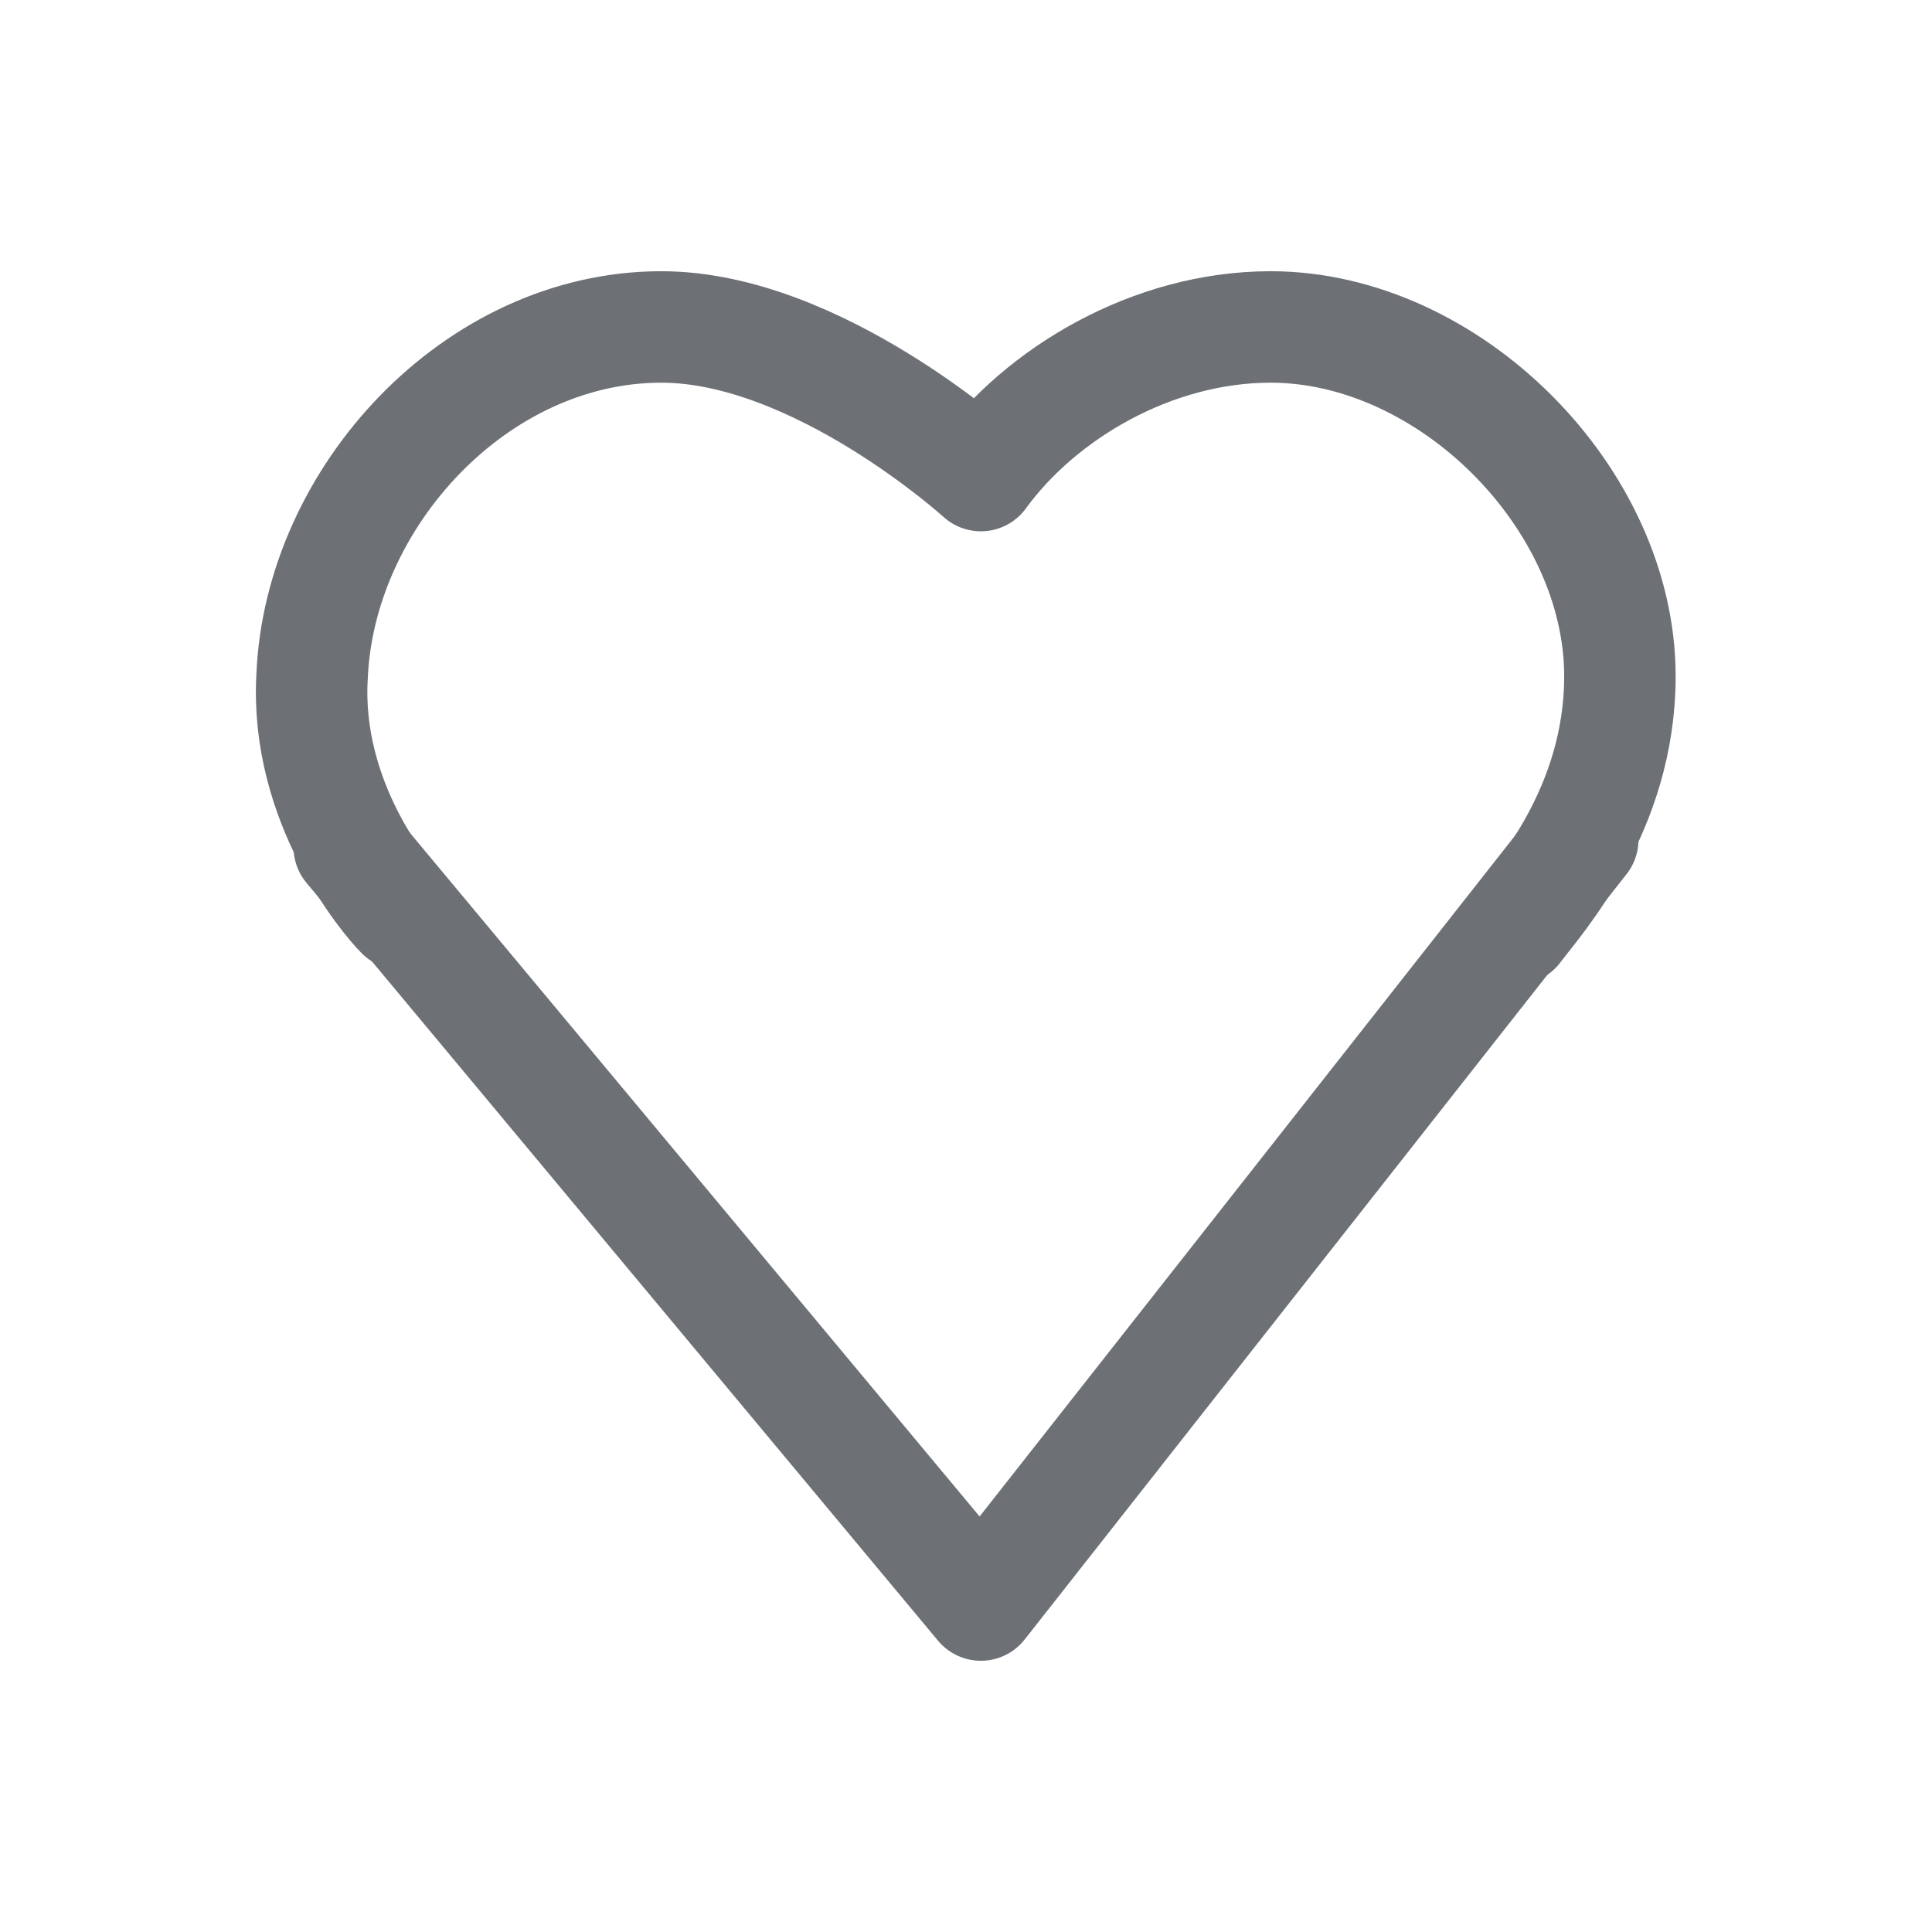
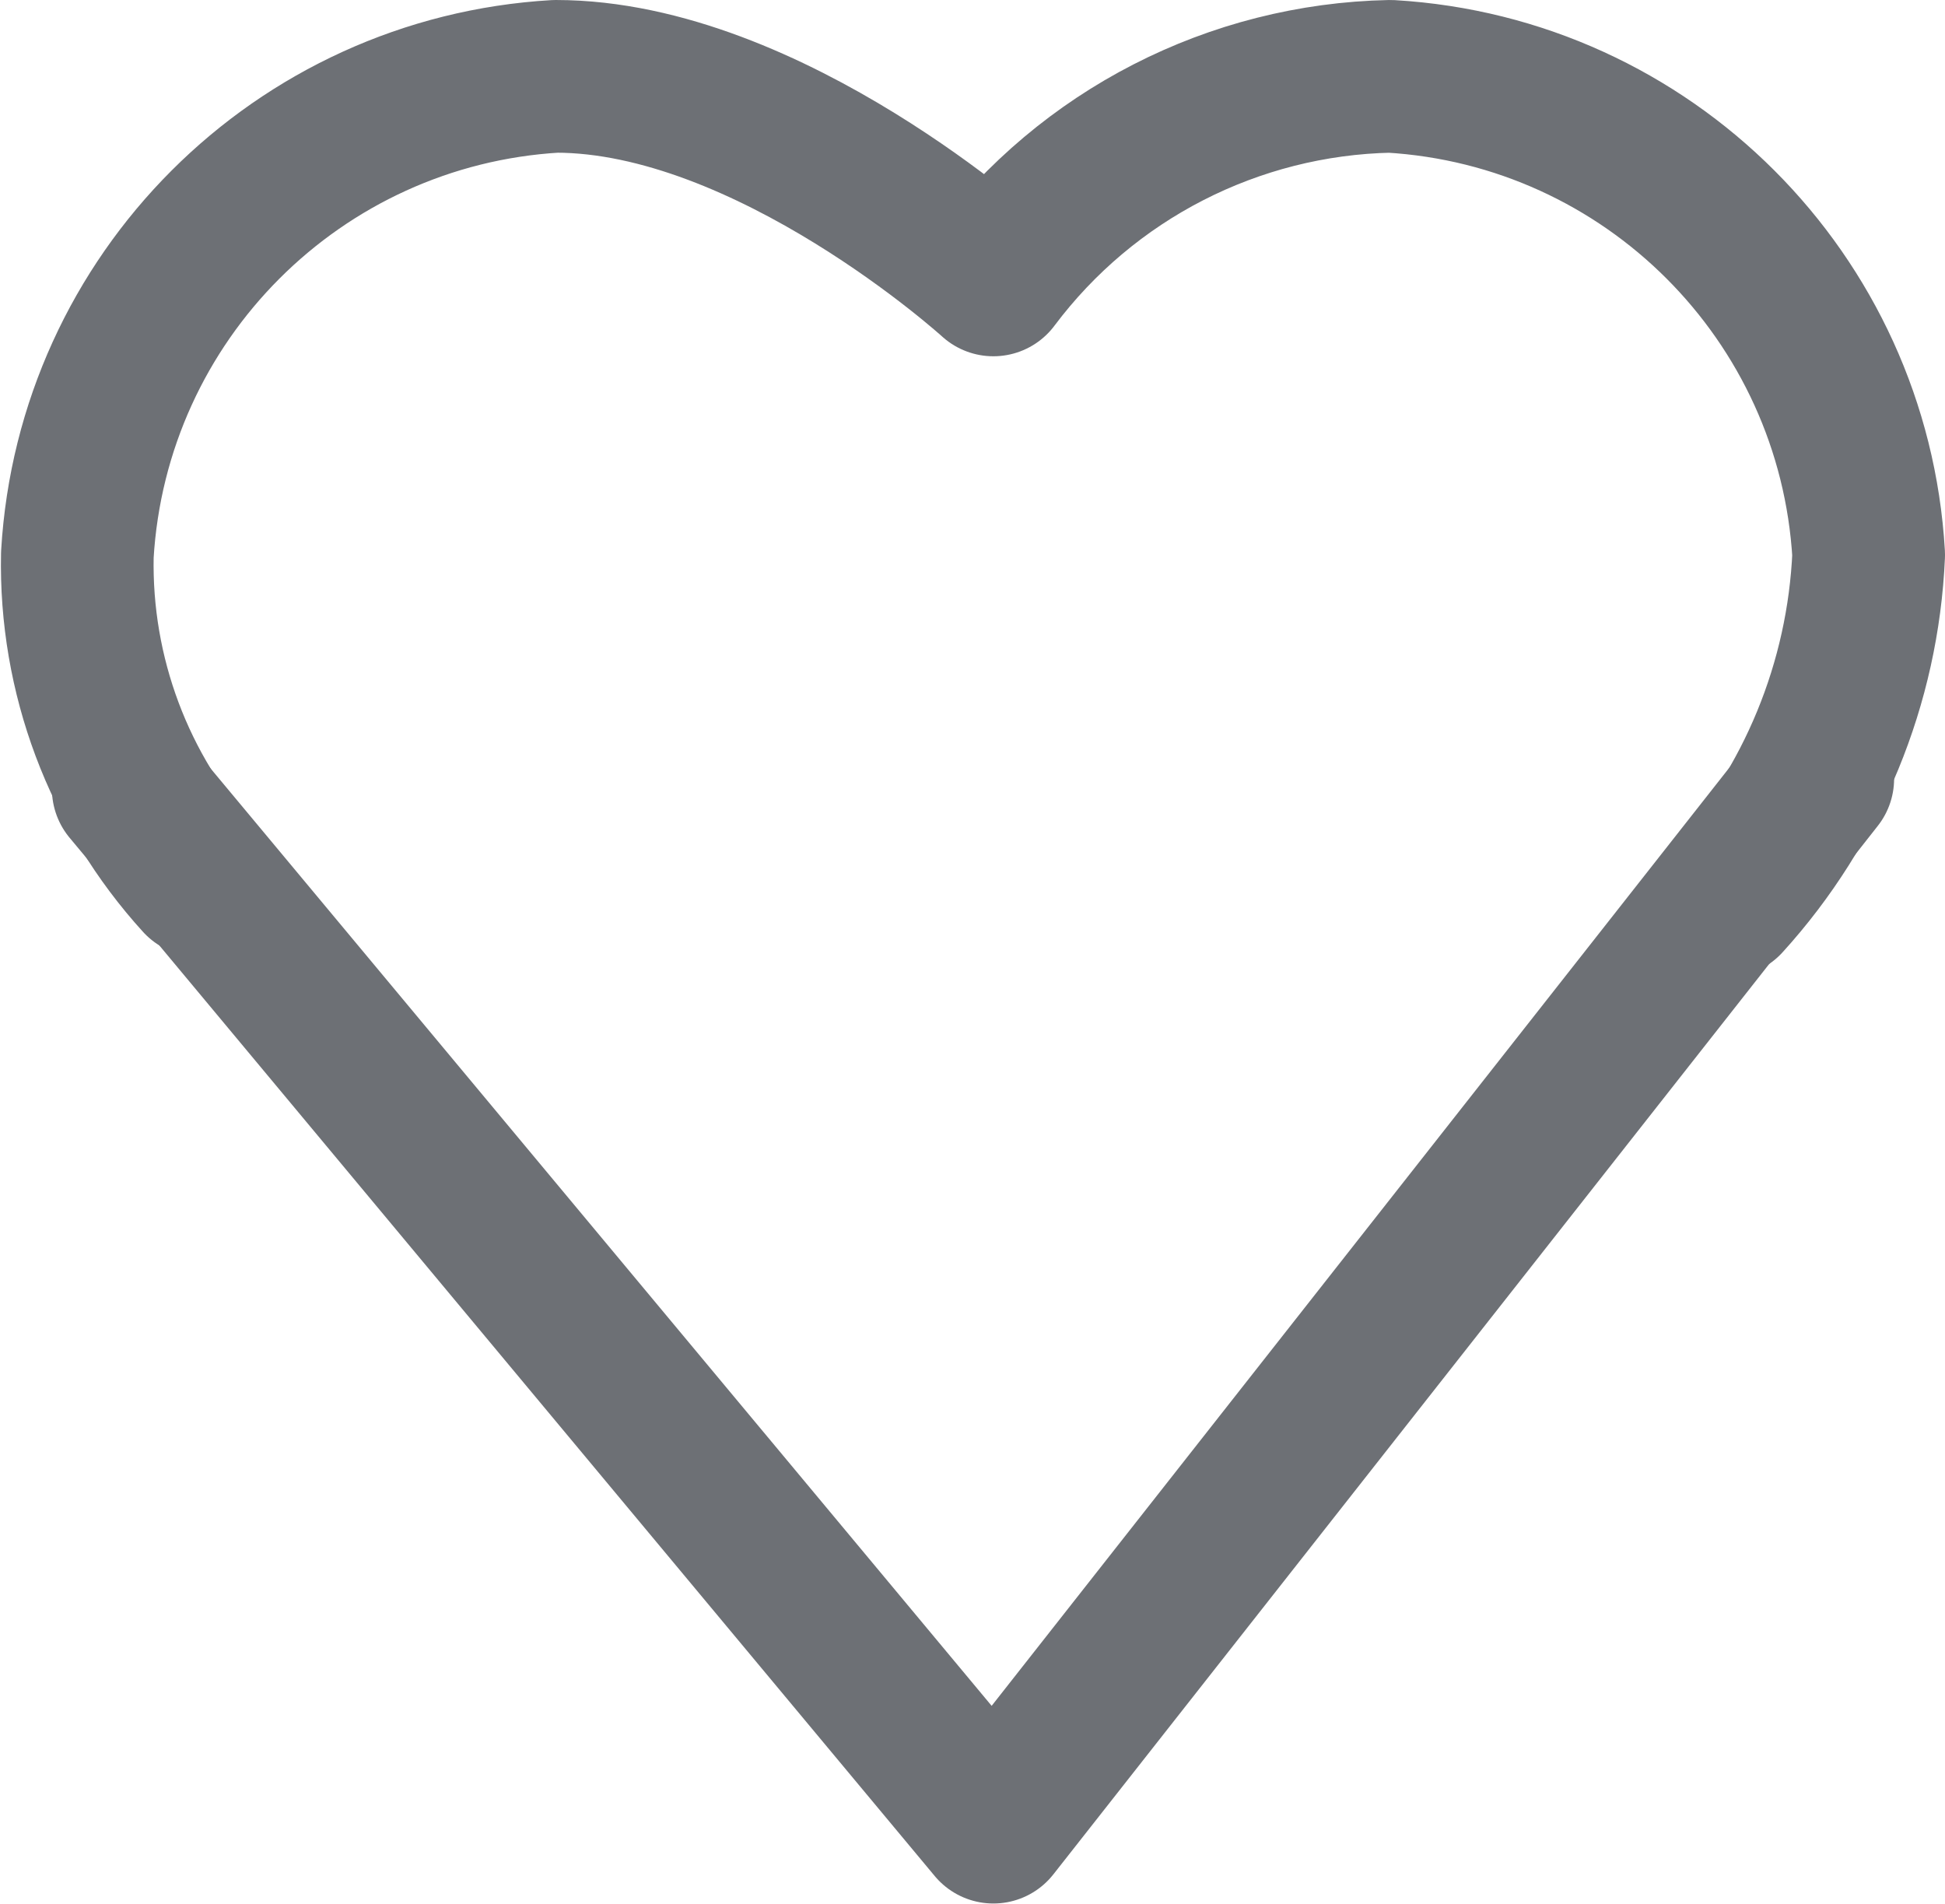
- <svg xmlns="http://www.w3.org/2000/svg" version="1.1" id="Layer_1" x="0px" y="0px" viewBox="0 0 26 26" enable-background="new 0 0 26 26" xml:space="preserve">
-   <g>
-     <path fill-rule="evenodd" clip-rule="evenodd" fill="none" stroke="#6D7075" stroke-width="1.5" stroke-linecap="round" stroke-linejoin="round" stroke-miterlimit="10" d="   M5.4,12.3c-0.2-0.2-1.3-1.5-1.2-3.2c0.1-2.4,2.2-4.7,4.7-4.7c2.1,0,4.3,2,4.3,2c0.8-1.1,2.3-2,3.9-2c2.4,0,4.7,2.3,4.7,4.7   c0,1.8-1.1,3-1.4,3.4" />
-     <polyline fill-rule="evenodd" clip-rule="evenodd" fill="none" stroke="#6D7075" stroke-width="1.5" stroke-linecap="round" stroke-linejoin="round" stroke-miterlimit="10" points="   21.3,11.3 13.2,21.6 4.7,11.4  " />
-   </g>
+ <svg xmlns="http://www.w3.org/2000/svg" viewBox="0 0 19.11 18.7">
+   <path d="M5.4,12.3A4.61,4.61,0,0,1,4.2,9.1,5,5,0,0,1,8.9,4.4c2.1,0,4.3,2,4.3,2a5,5,0,0,1,3.9-2,5,5,0,0,1,4.7,4.7,5.41,5.41,0,0,1-1.4,3.4" transform="translate(-3.44 -3.65)" fill="none" stroke="#6d7075" stroke-linecap="round" stroke-linejoin="round" stroke-width="1.5" />
+   <polyline points="17.86 7.65 9.76 17.95 1.26 7.75" fill="none" stroke="#6d7075" stroke-linecap="round" stroke-linejoin="round" stroke-width="1.5" />
</svg>
